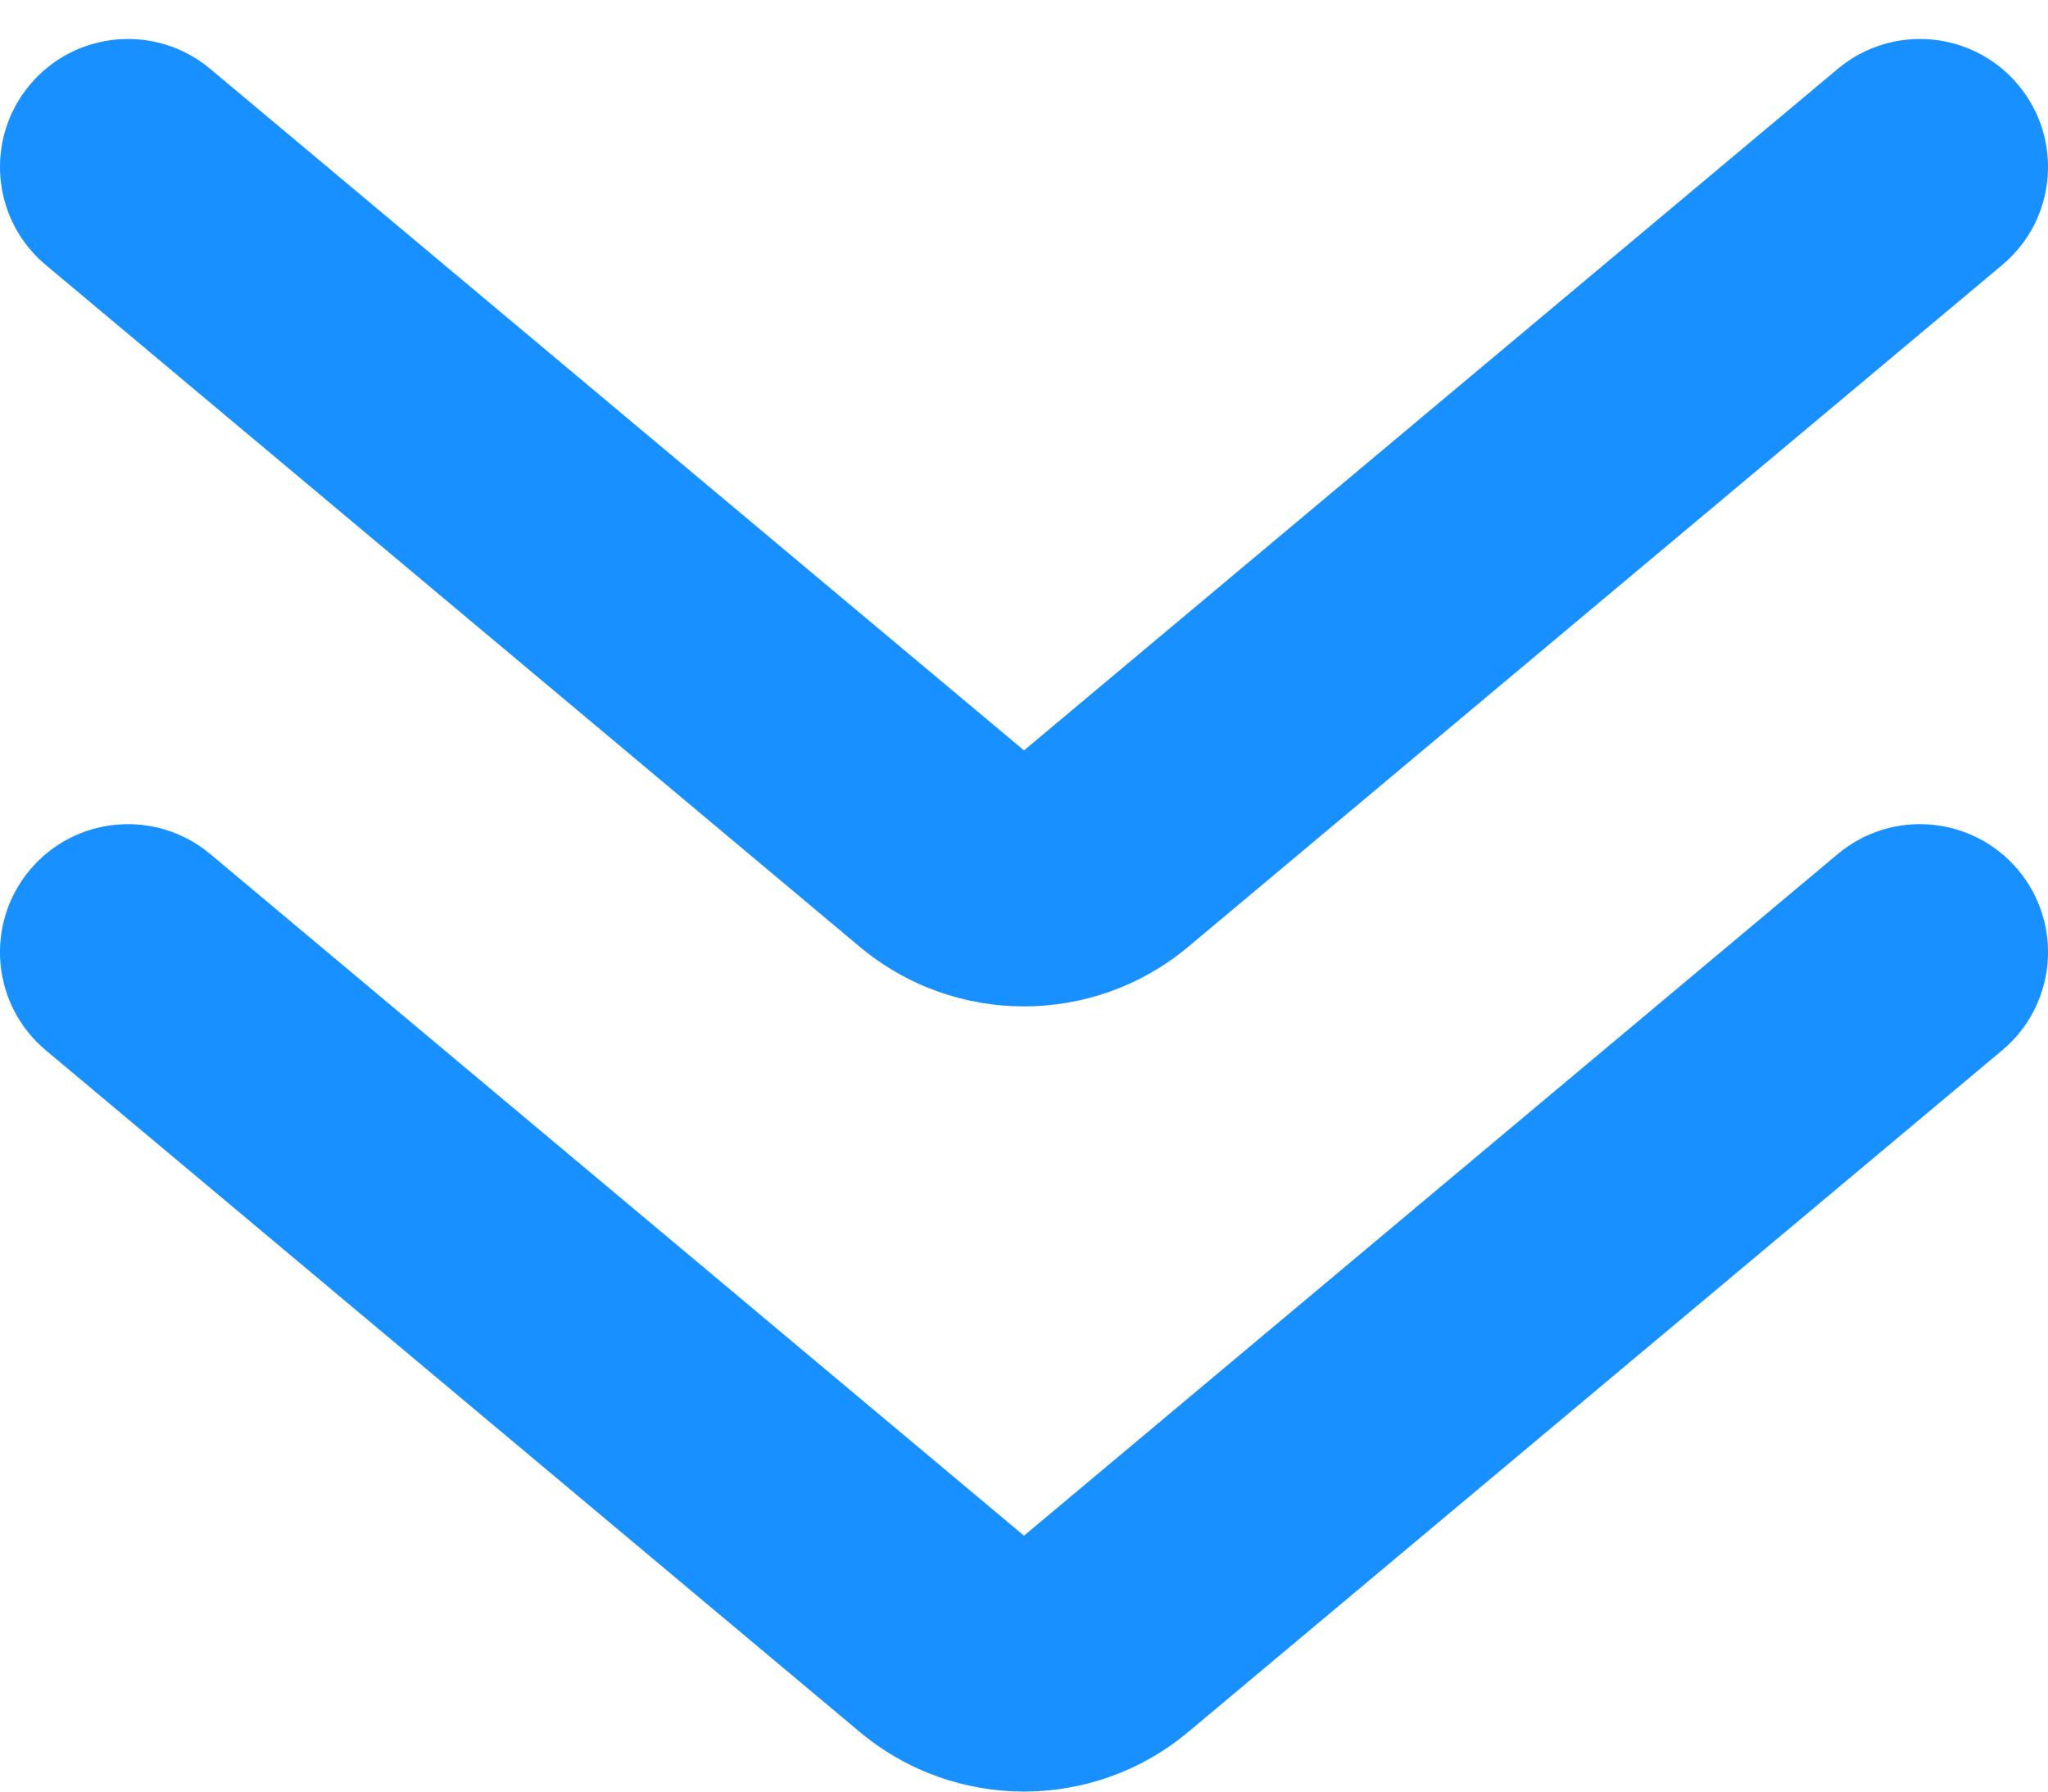
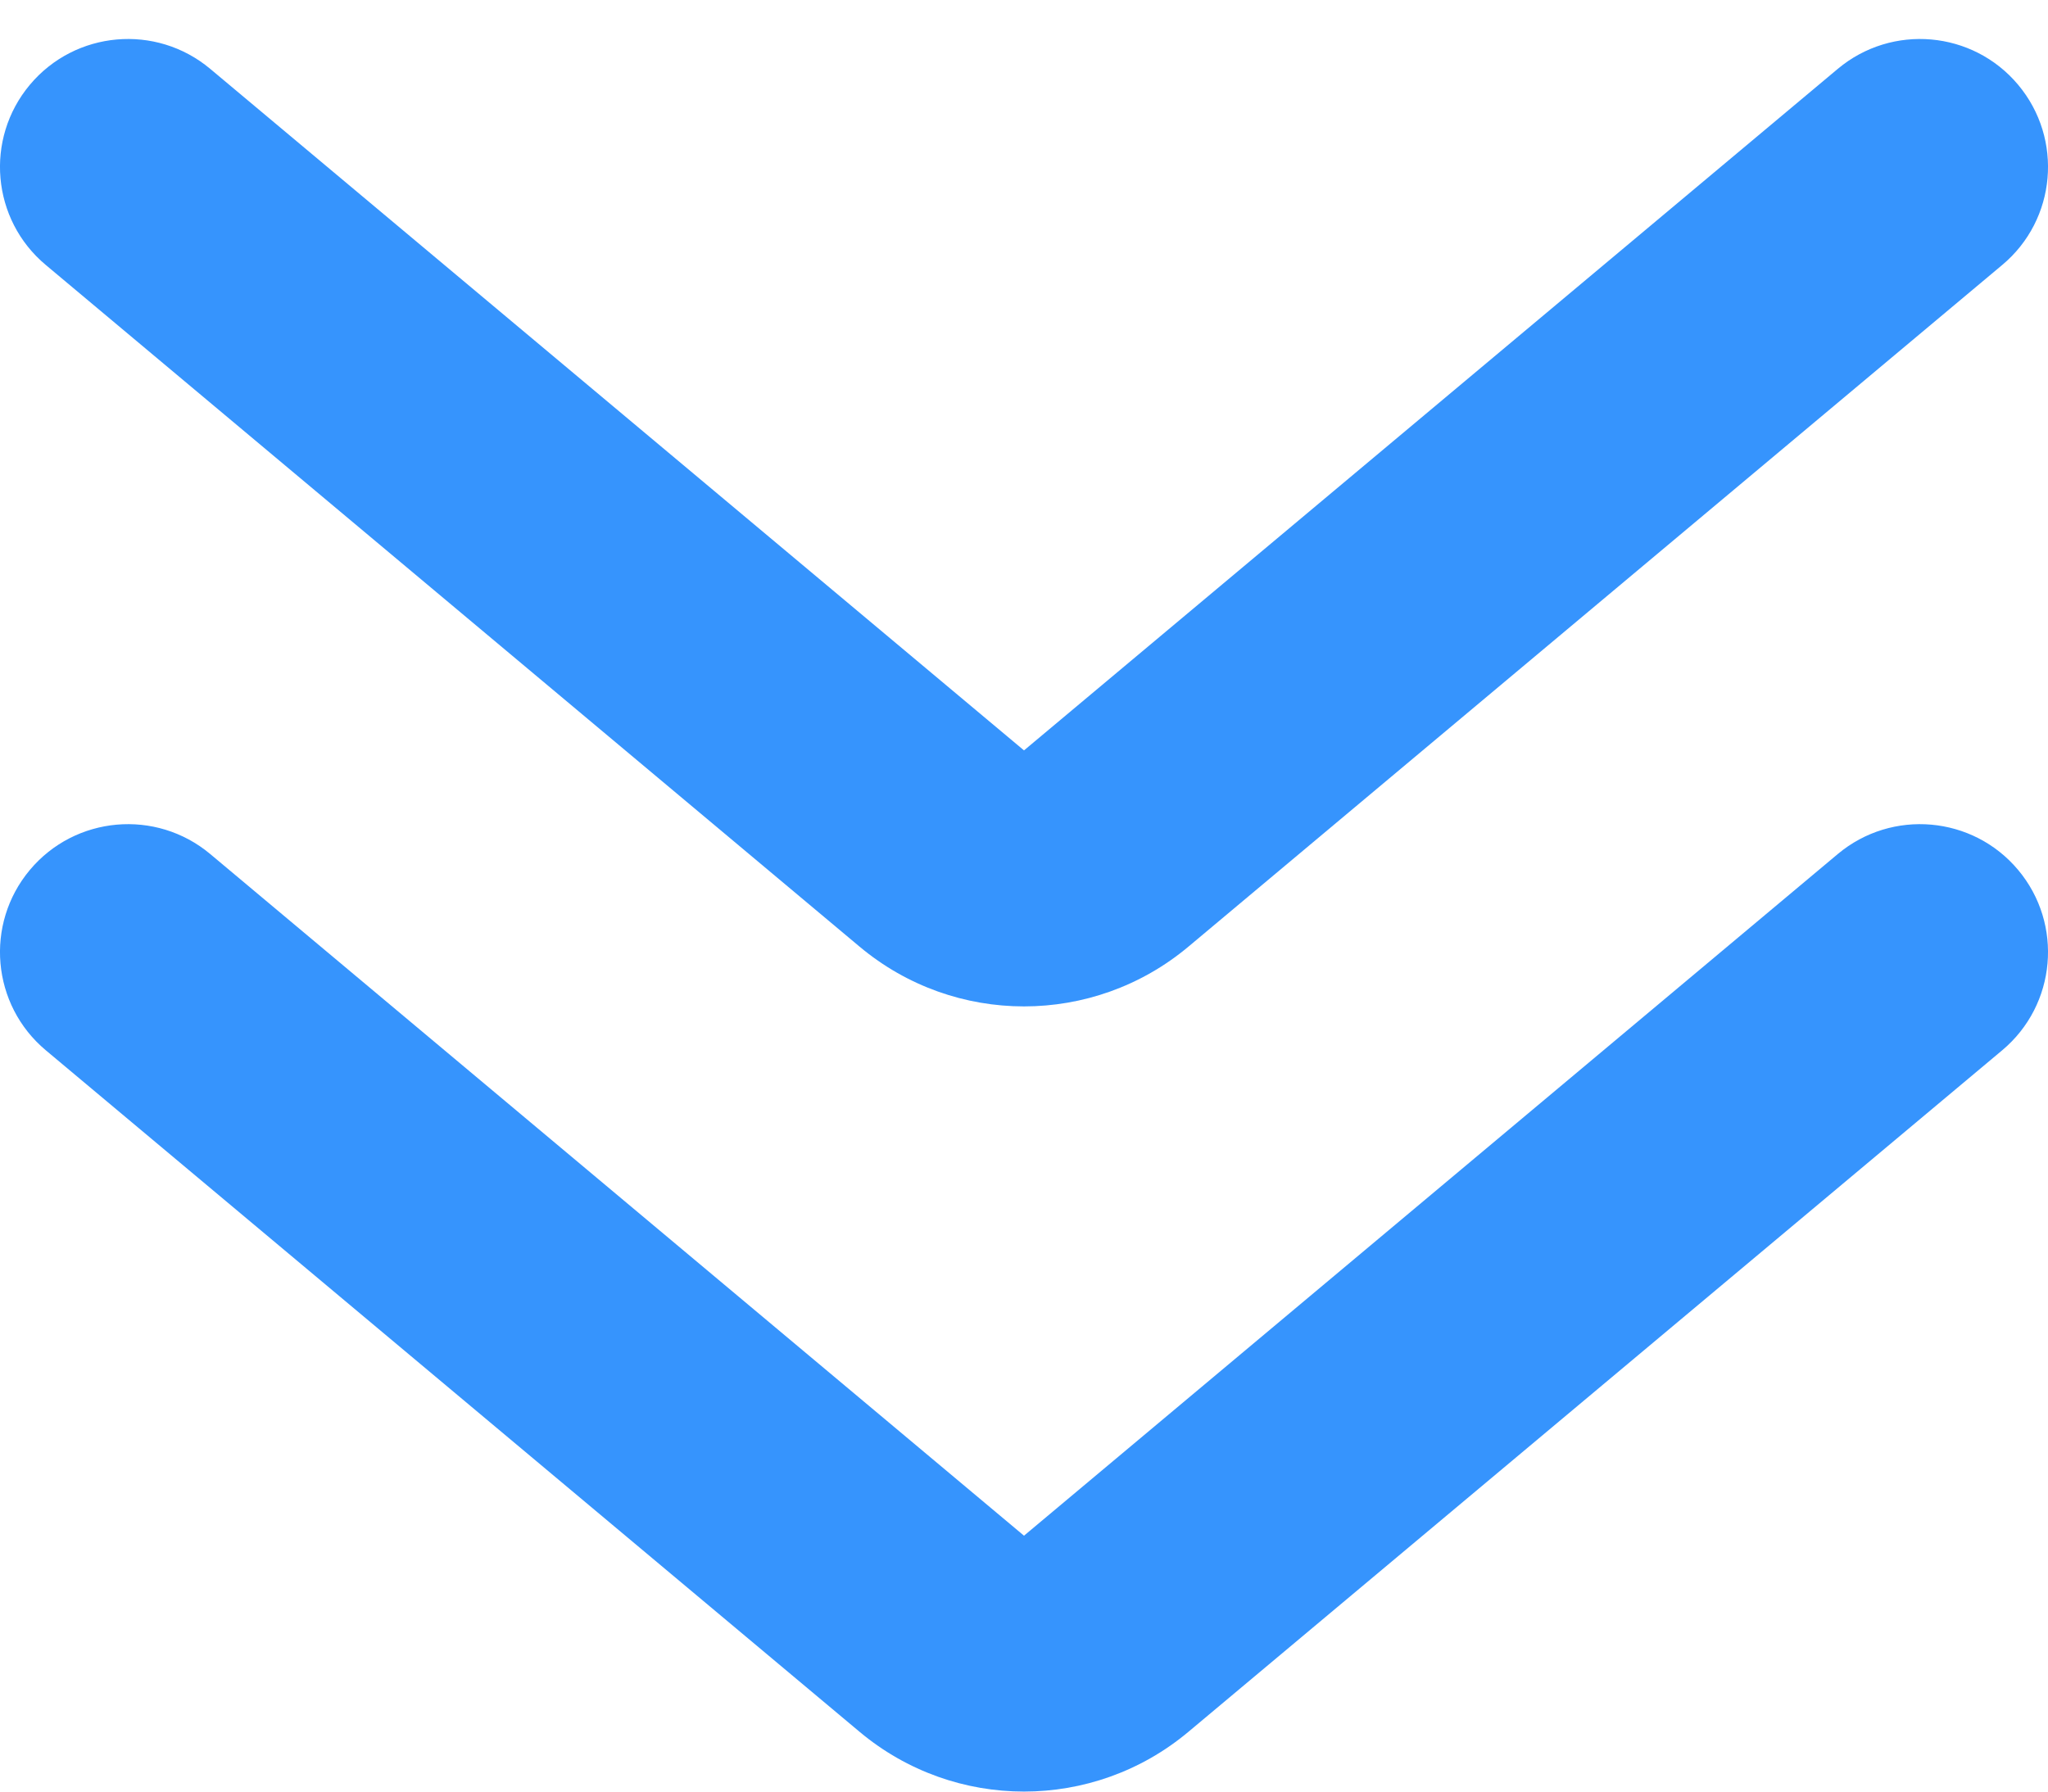
<svg xmlns="http://www.w3.org/2000/svg" width="16px" height="14px" viewBox="0 0 16 14" version="1.1">
  <g id="发货单" stroke="none" stroke-width="1" fill="none" fill-rule="evenodd">
-     <g transform="translate(-775, -139)" fill="#1890FF" fill-rule="nonzero" id="查询字段">
+     <g transform="translate(-775, -139)" fill="#3694fd" fill-rule="nonzero" id="查询字段">
      <g transform="translate(221, 113)">
        <g id="编组-4" transform="translate(554, 26)">
          <path d="M1.642,7.631 L8,2.305 L14.358,7.631 C14.781,7.985 15.412,7.93 15.767,7.506 C16.121,7.083 16.066,6.452 15.642,6.098 L9.284,0.771 C8.541,0.149 7.459,0.149 6.716,0.771 L0.358,6.098 C-0.066,6.452 -0.121,7.083 0.233,7.506 C0.588,7.93 1.219,7.985 1.642,7.631 Z" id="路径" transform="translate(8, 4.084409) rotate(-180) translate(-8, -4.084409) " />
          <path d="M1.642,13.767 L8,8.44 L14.358,13.767 C14.781,14.121 15.412,14.066 15.767,13.642 C16.121,13.219 16.066,12.588 15.642,12.233 L9.284,6.907 C8.541,6.285 7.459,6.285 6.716,6.907 L0.358,12.233 C-0.066,12.588 -0.121,13.219 0.233,13.642 C0.588,14.066 1.219,14.121 1.642,13.767 Z" id="路径" transform="translate(8, 10.22016) rotate(-180) translate(-8, -10.22016) " />
        </g>
      </g>
    </g>
  </g>
</svg>
